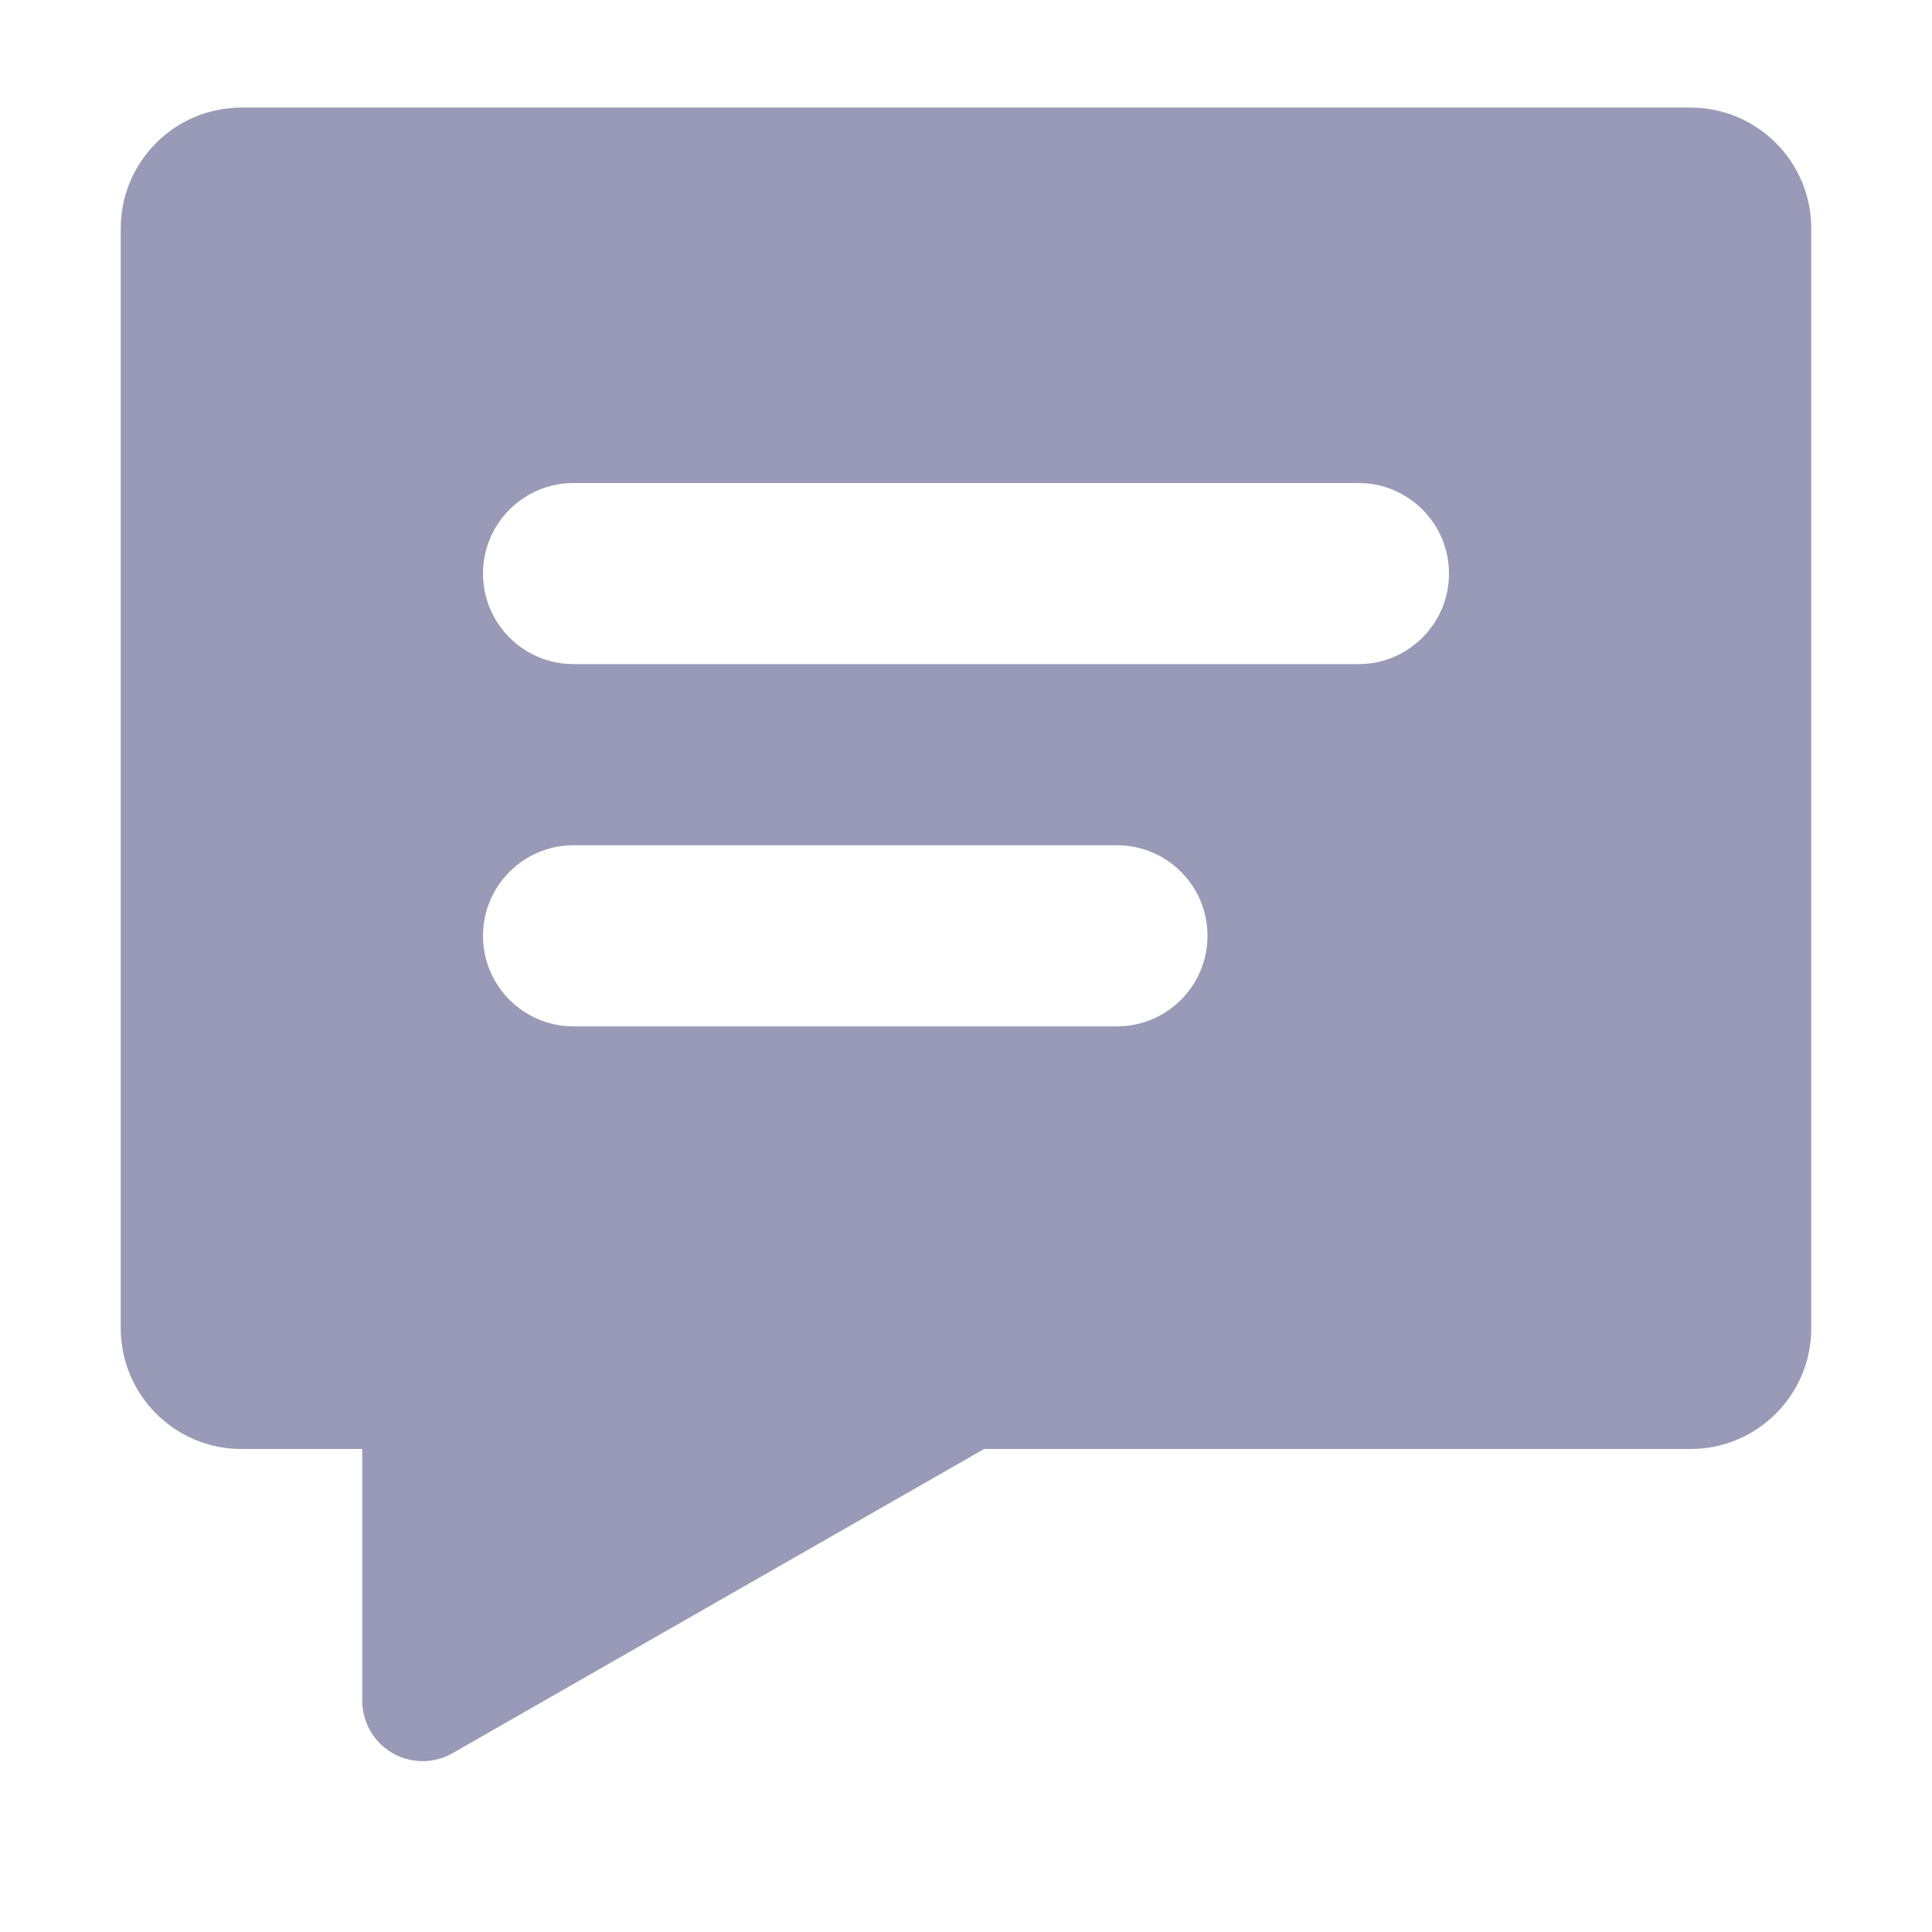
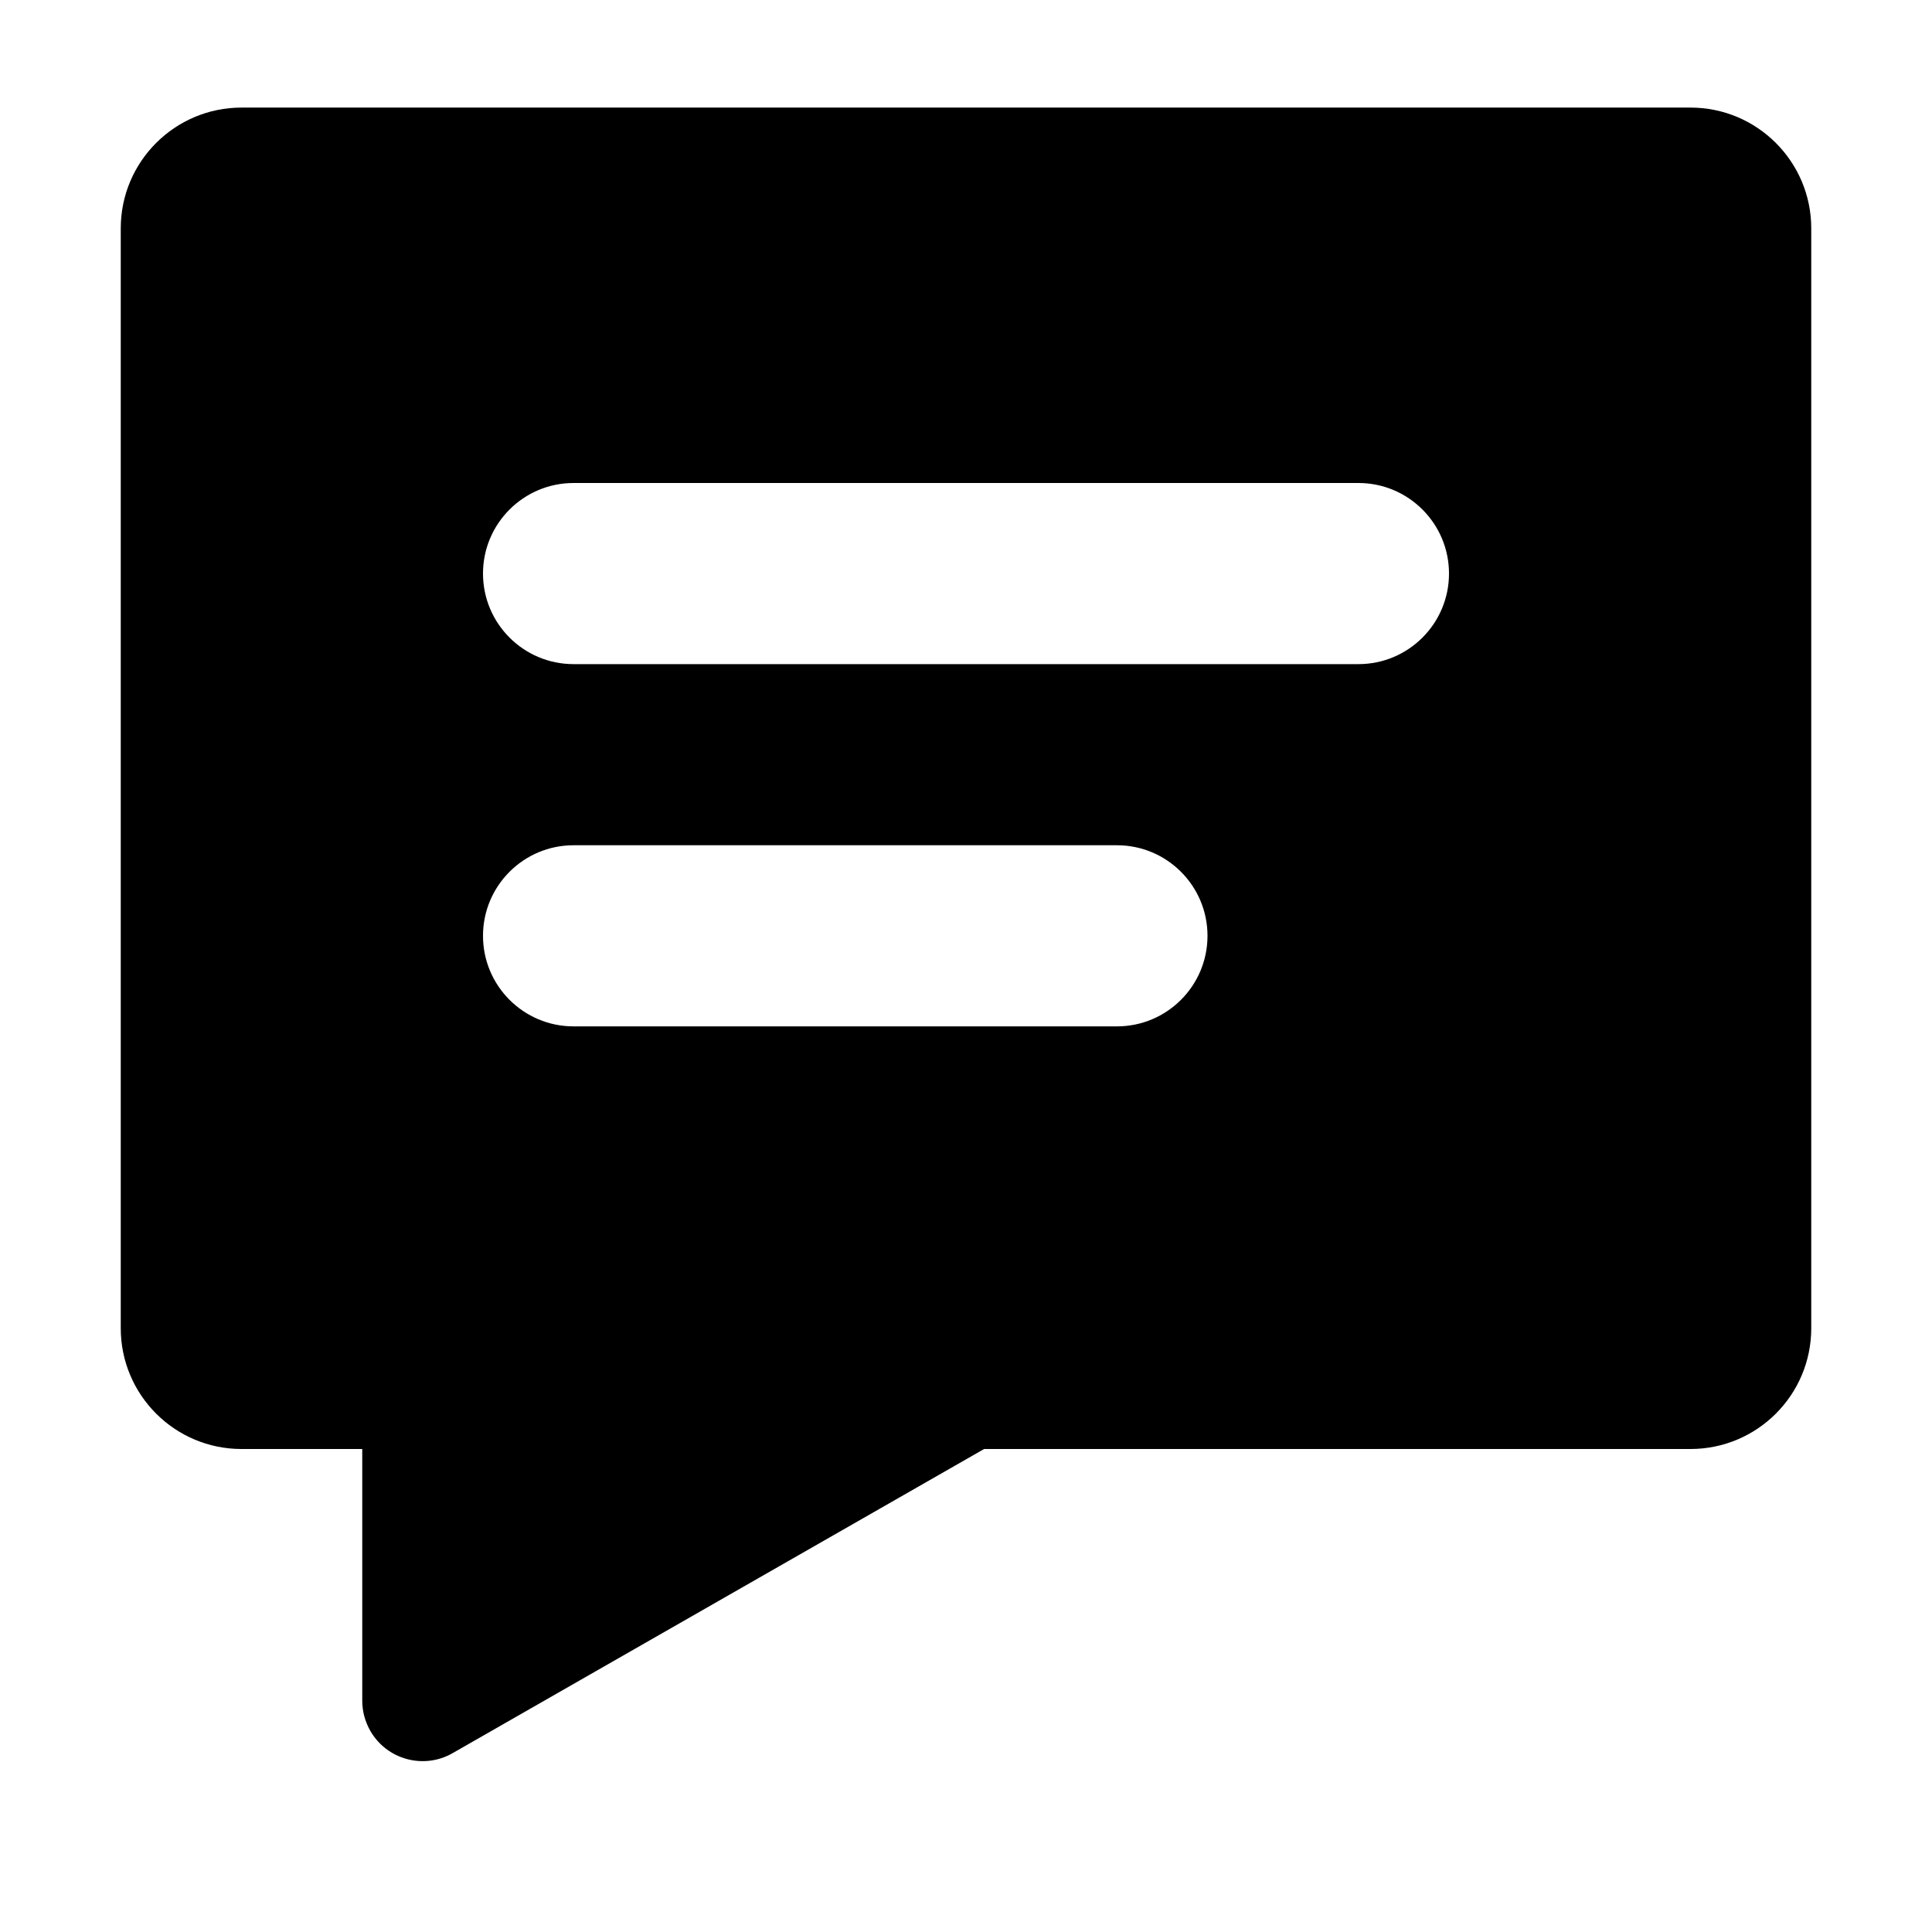
<svg xmlns="http://www.w3.org/2000/svg" width="1em" height="1em" viewBox="0 0 16 16" version="1.1">
  <g id="✔️-Collections" stroke="none" stroke-width="1" fill="none" fill-rule="evenodd">
-     <g id="⚛️-Atoms---Icons" transform="translate(-299, -502)" fill="#989AB7">
+     <g id="⚛️-Atoms---Icons" transform="translate(-299, -502)" fill="currentColor">
      <g id="Collection---Icons" transform="translate(56, 56)">
        <g id="icons" transform="translate(0, 152)">
          <g id="comment" transform="translate(0, 294)">
            <g id="icon---comment" transform="translate(243, 0)">
              <path d="M14,0.891 C14.552,0.891 15,1.339 15,1.891 L15,11 C15,11.552 14.552,12 14,12 L8.15,12 L3.748,14.519 C3.509,14.656 3.203,14.573 3.066,14.333 C3.023,14.257 3,14.172 3,14.085 L3,12 L2,12 C1.448,12 1,11.552 1,11 L1,1.891 C1,1.339 1.448,0.891 2,0.891 L14,0.891 Z M9.25,7 L4.75,7 C4.336,7 4,7.336 4,7.75 C4,8.164 4.336,8.5 4.75,8.5 L4.75,8.5 L9.25,8.5 C9.664,8.5 10,8.164 10,7.75 C10,7.336 9.664,7 9.25,7 L9.25,7 Z M11.25,4 L4.75,4 C4.336,4 4,4.336 4,4.75 C4,5.164 4.336,5.5 4.75,5.5 L4.75,5.5 L11.25,5.5 C11.664,5.5 12,5.164 12,4.75 C12,4.336 11.664,4 11.25,4 L11.25,4 Z" />
            </g>
          </g>
        </g>
      </g>
    </g>
  </g>
</svg>
